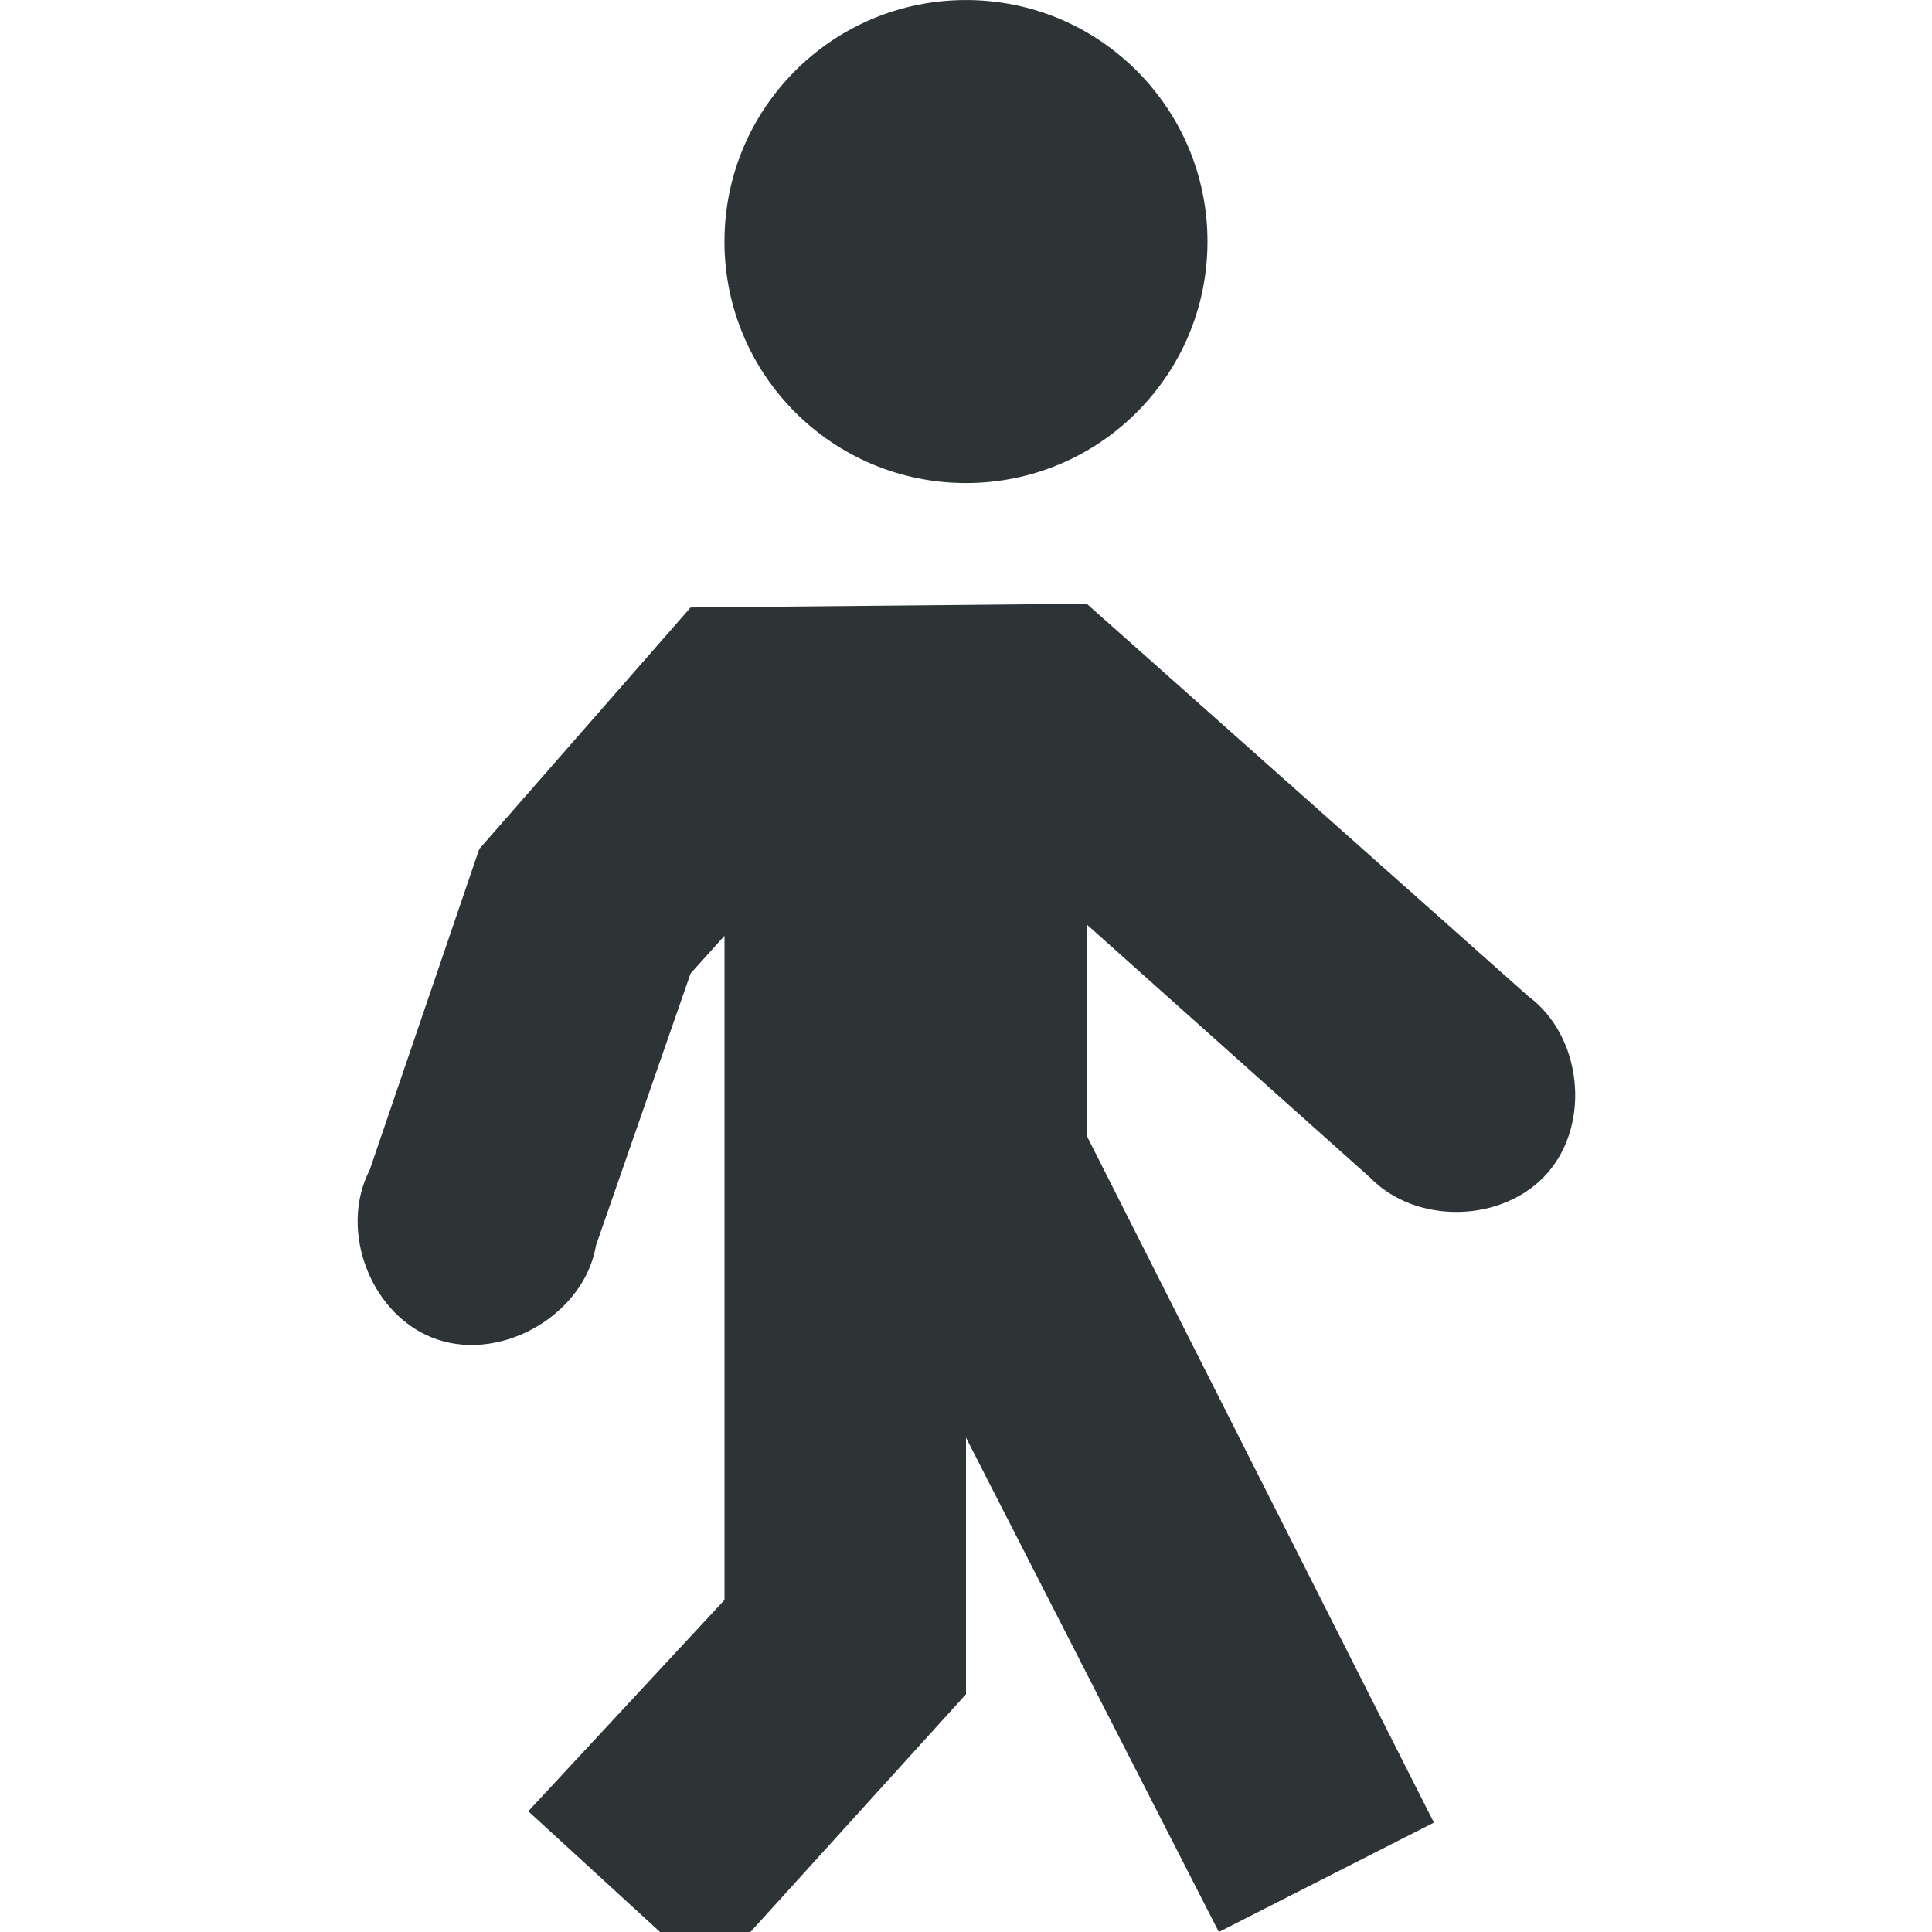
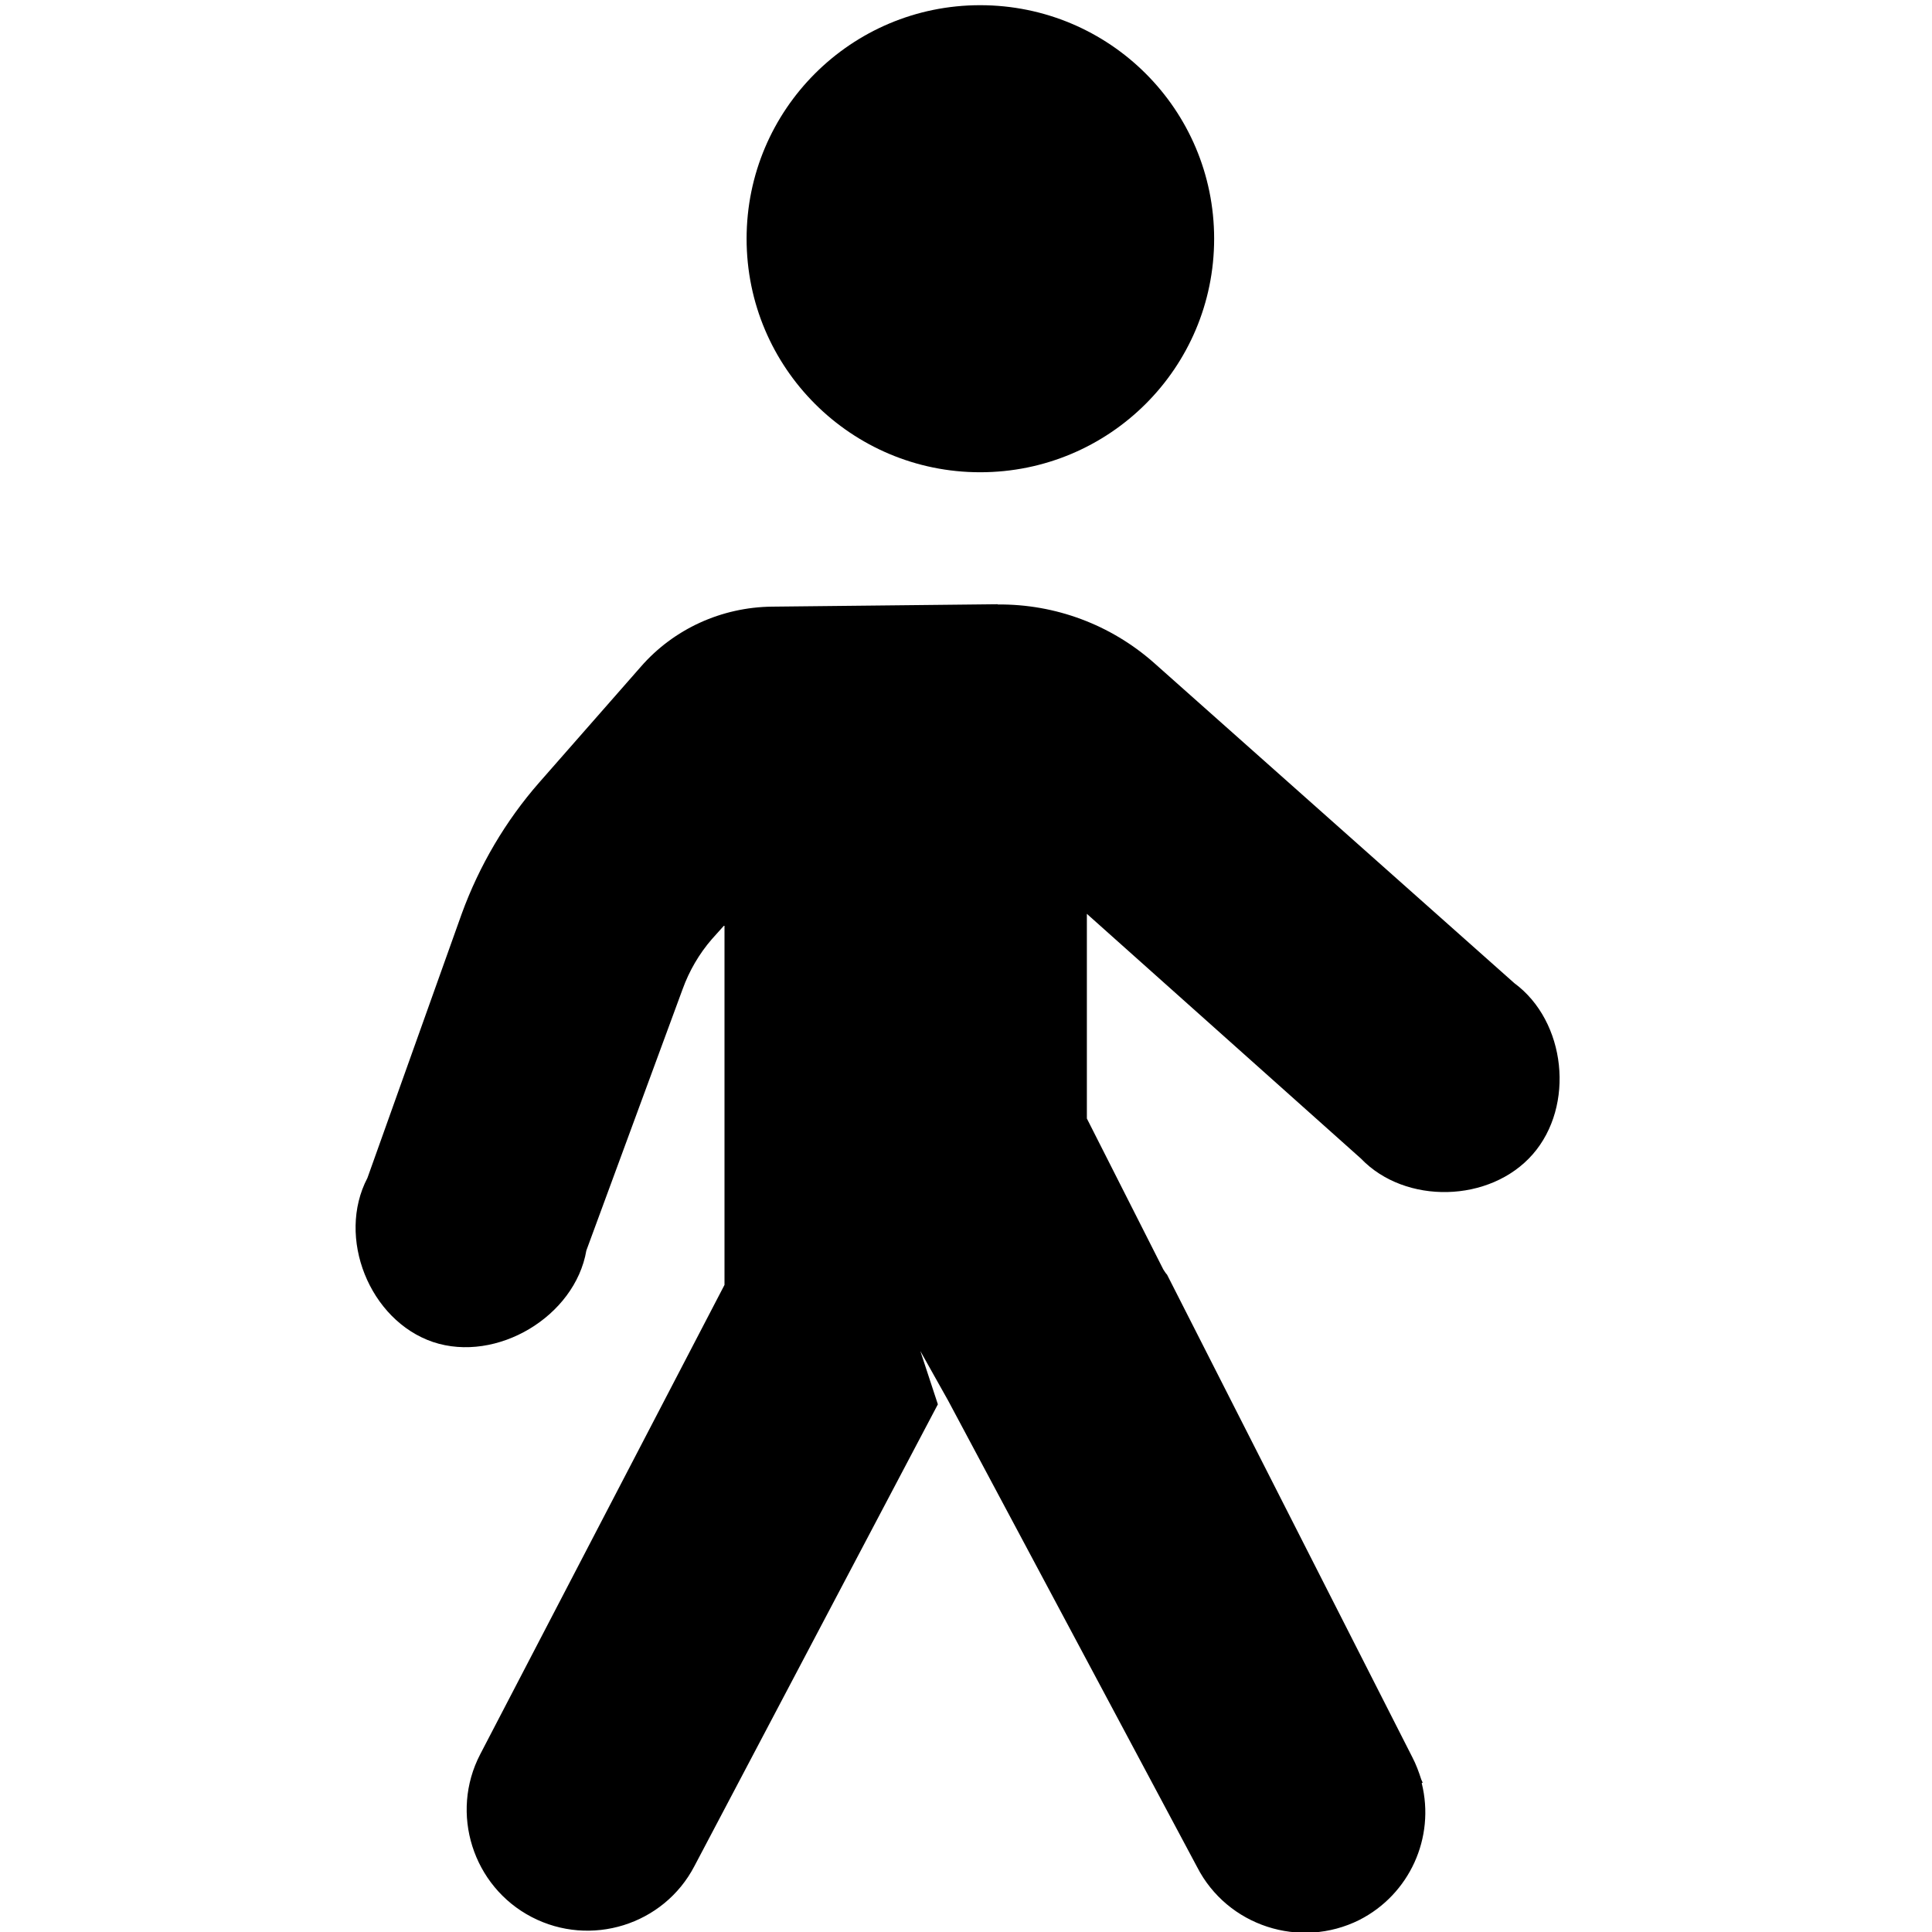
- <svg xmlns="http://www.w3.org/2000/svg" width="16px" height="16px" id="svg6558" version="1.1">
-   <defs id="defs6560" />
-   <g id="layer1">
-     <path style="color:#000000;fill:#2e3436;fill-opacity:1;fill-rule:nonzero;stroke:none;stroke-width:2;marker:none;visibility:visible;display:inline;overflow:visible;enable-background:accumulate" d="M 5.719,5.031 3.969,7.031 3.062,9.688 c -0.264,0.511 0.017,1.224 0.562,1.406 0.546,0.182 1.217,-0.214 1.312,-0.781 L 5.719,8.062 6,7.75 6,13.25 4.375,15 5.875,16.375 8,14.031 8,11.906 10.094,16 11.875,15.094 9,9.406 9,7.656 11.344,9.75 c 0.383,0.397 1.109,0.379 1.472,-0.036 C 13.179,9.299 13.1,8.577 12.656,8.25 L 9,5 z" id="rect7046" />
-     <path style="color:#000000;fill:#2e3436;fill-opacity:1;fill-rule:nonzero;stroke:none;stroke-width:1;marker:none;visibility:visible;display:inline;overflow:visible;enable-background:accumulate" id="path6214" d="m 11.623,5.427 a 2.464,2.464 0 1 1 -4.928,0 2.464,2.464 0 1 1 4.928,0 z" transform="matrix(0.8117459,0,0,0.8117459,0.5650225,-2.404975)" />
-   </g>
+ <svg xmlns="http://www.w3.org/2000/svg" height="16px" viewBox="0 0 16 16" width="16px">
+   <path d="m 8.262 5.004 l -1.867 0.02 c -0.418 0.004 -0.816 0.184 -1.09 0.5 l -0.84 0.957 c -0.277 0.316 -0.496 0.688 -0.641 1.086 l -0.781 2.188 c -0.258 0.492 0.016 1.18 0.543 1.359 c 0.527 0.176 1.176 -0.211 1.27 -0.758 l 0.797 -2.164 c 0.055 -0.152 0.137 -0.293 0.242 -0.414 l 0.105 -0.117 v 2.98 l -2.023 3.887 c -0.254 0.488 -0.062 1.094 0.426 1.348 c 0.488 0.254 1.094 0.066 1.348 -0.422 l 2.016 -3.824 l -0.145 -0.441 l 0.23 0.41 l 2.062 3.863 c 0.25 0.488 0.852 0.684 1.344 0.438 c 0.414 -0.211 0.629 -0.68 0.516 -1.133 l 0.008 -0.004 l -0.012 -0.027 c -0.02 -0.062 -0.043 -0.125 -0.074 -0.184 l -2.031 -3.996 c -0.012 -0.012 -0.02 -0.027 -0.031 -0.043 l -0.633 -1.25 v -1.695 l 2.27 2.027 c 0.367 0.383 1.07 0.367 1.422 -0.035 c 0.352 -0.402 0.277 -1.102 -0.152 -1.418 l -2.988 -2.656 c -0.355 -0.312 -0.812 -0.484 -1.289 -0.48 z m 0 0" />
+   <path d="m 10.055 1.977 c 0 1.07 -0.867 1.934 -1.938 1.934 c -1.066 0 -1.934 -0.863 -1.934 -1.934 c 0 -1.07 0.867 -1.934 1.934 -1.934 c 1.07 0 1.938 0.863 1.938 1.934 z m 0 0" />
</svg>
